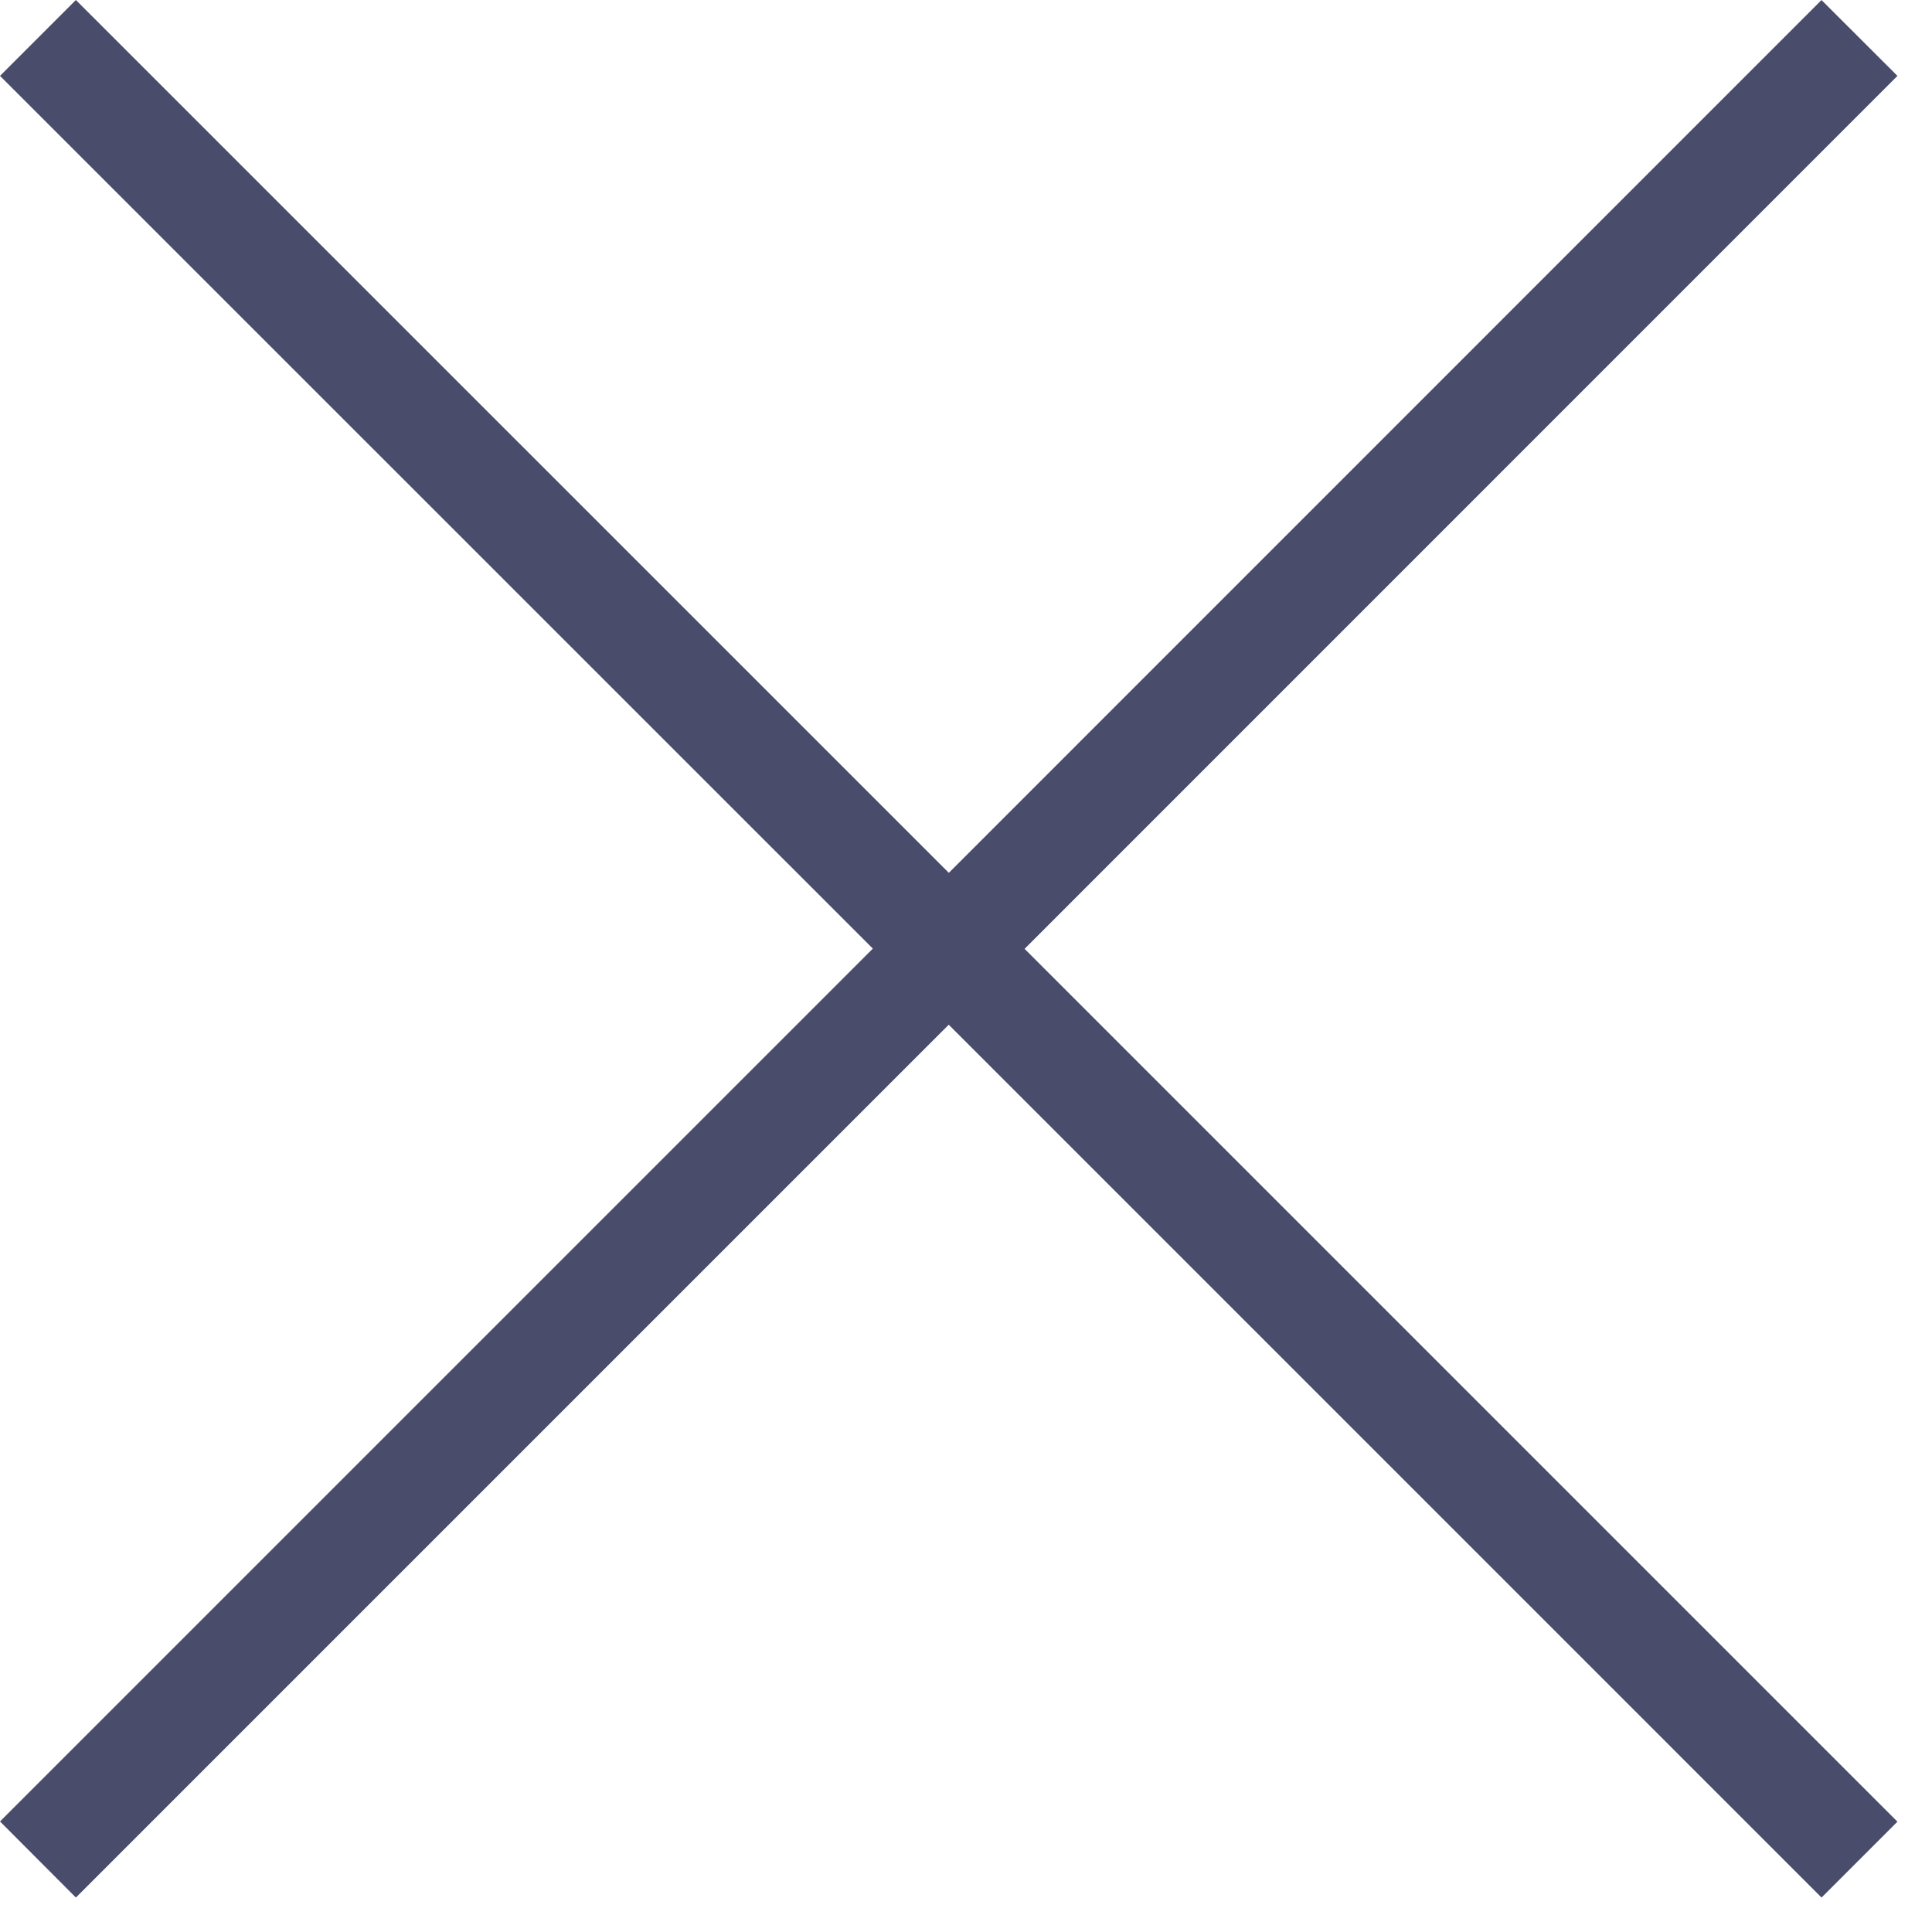
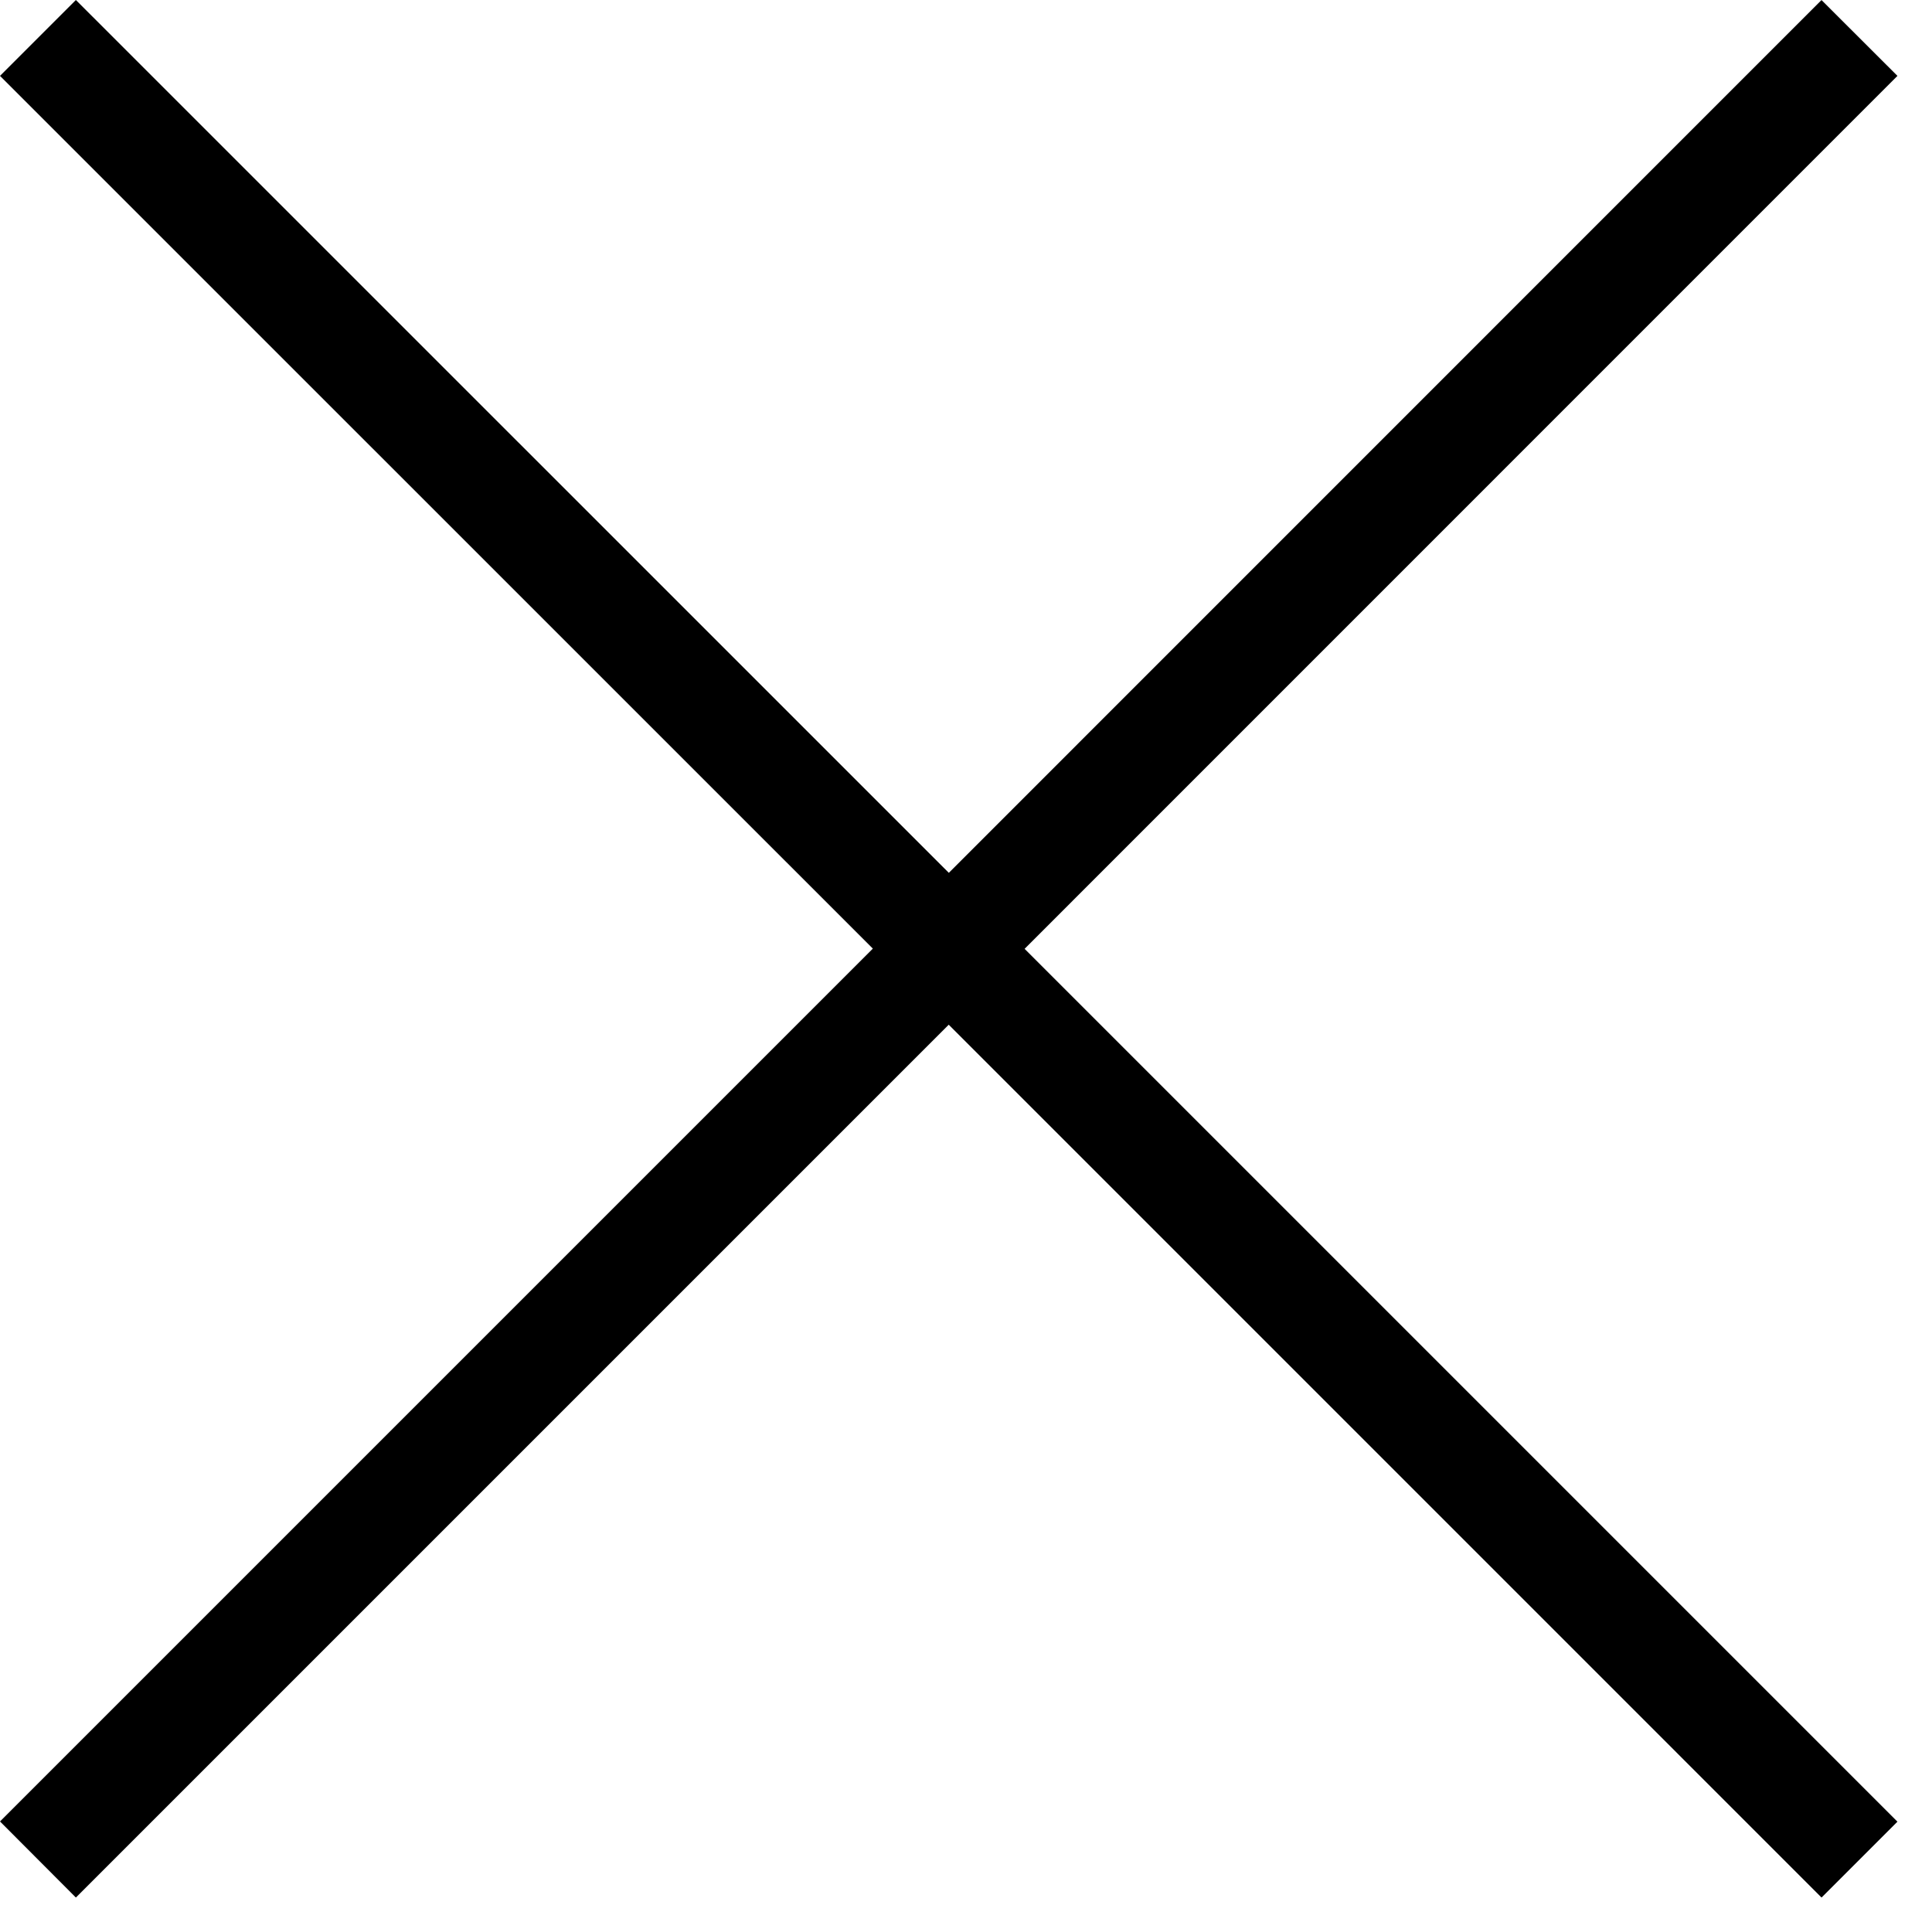
<svg xmlns="http://www.w3.org/2000/svg" viewBox="0 0 18 18" width="18" height="18">
-   <path fill="#494C6B" fill-rule="evenodd" d="M16.97 0l.708.707L9.546 8.84l8.132 8.132-.707.707-8.132-8.132-8.132 8.132L0 16.97l8.132-8.132L0 .707.707 0 8.84 8.132 16.971 0z" />
+   <path d="M16.97 0l.708.707L9.546 8.84l8.132 8.132-.707.707-8.132-8.132-8.132 8.132L0 16.97l8.132-8.132L0 .707.707 0 8.84 8.132 16.971 0z" />
</svg>
